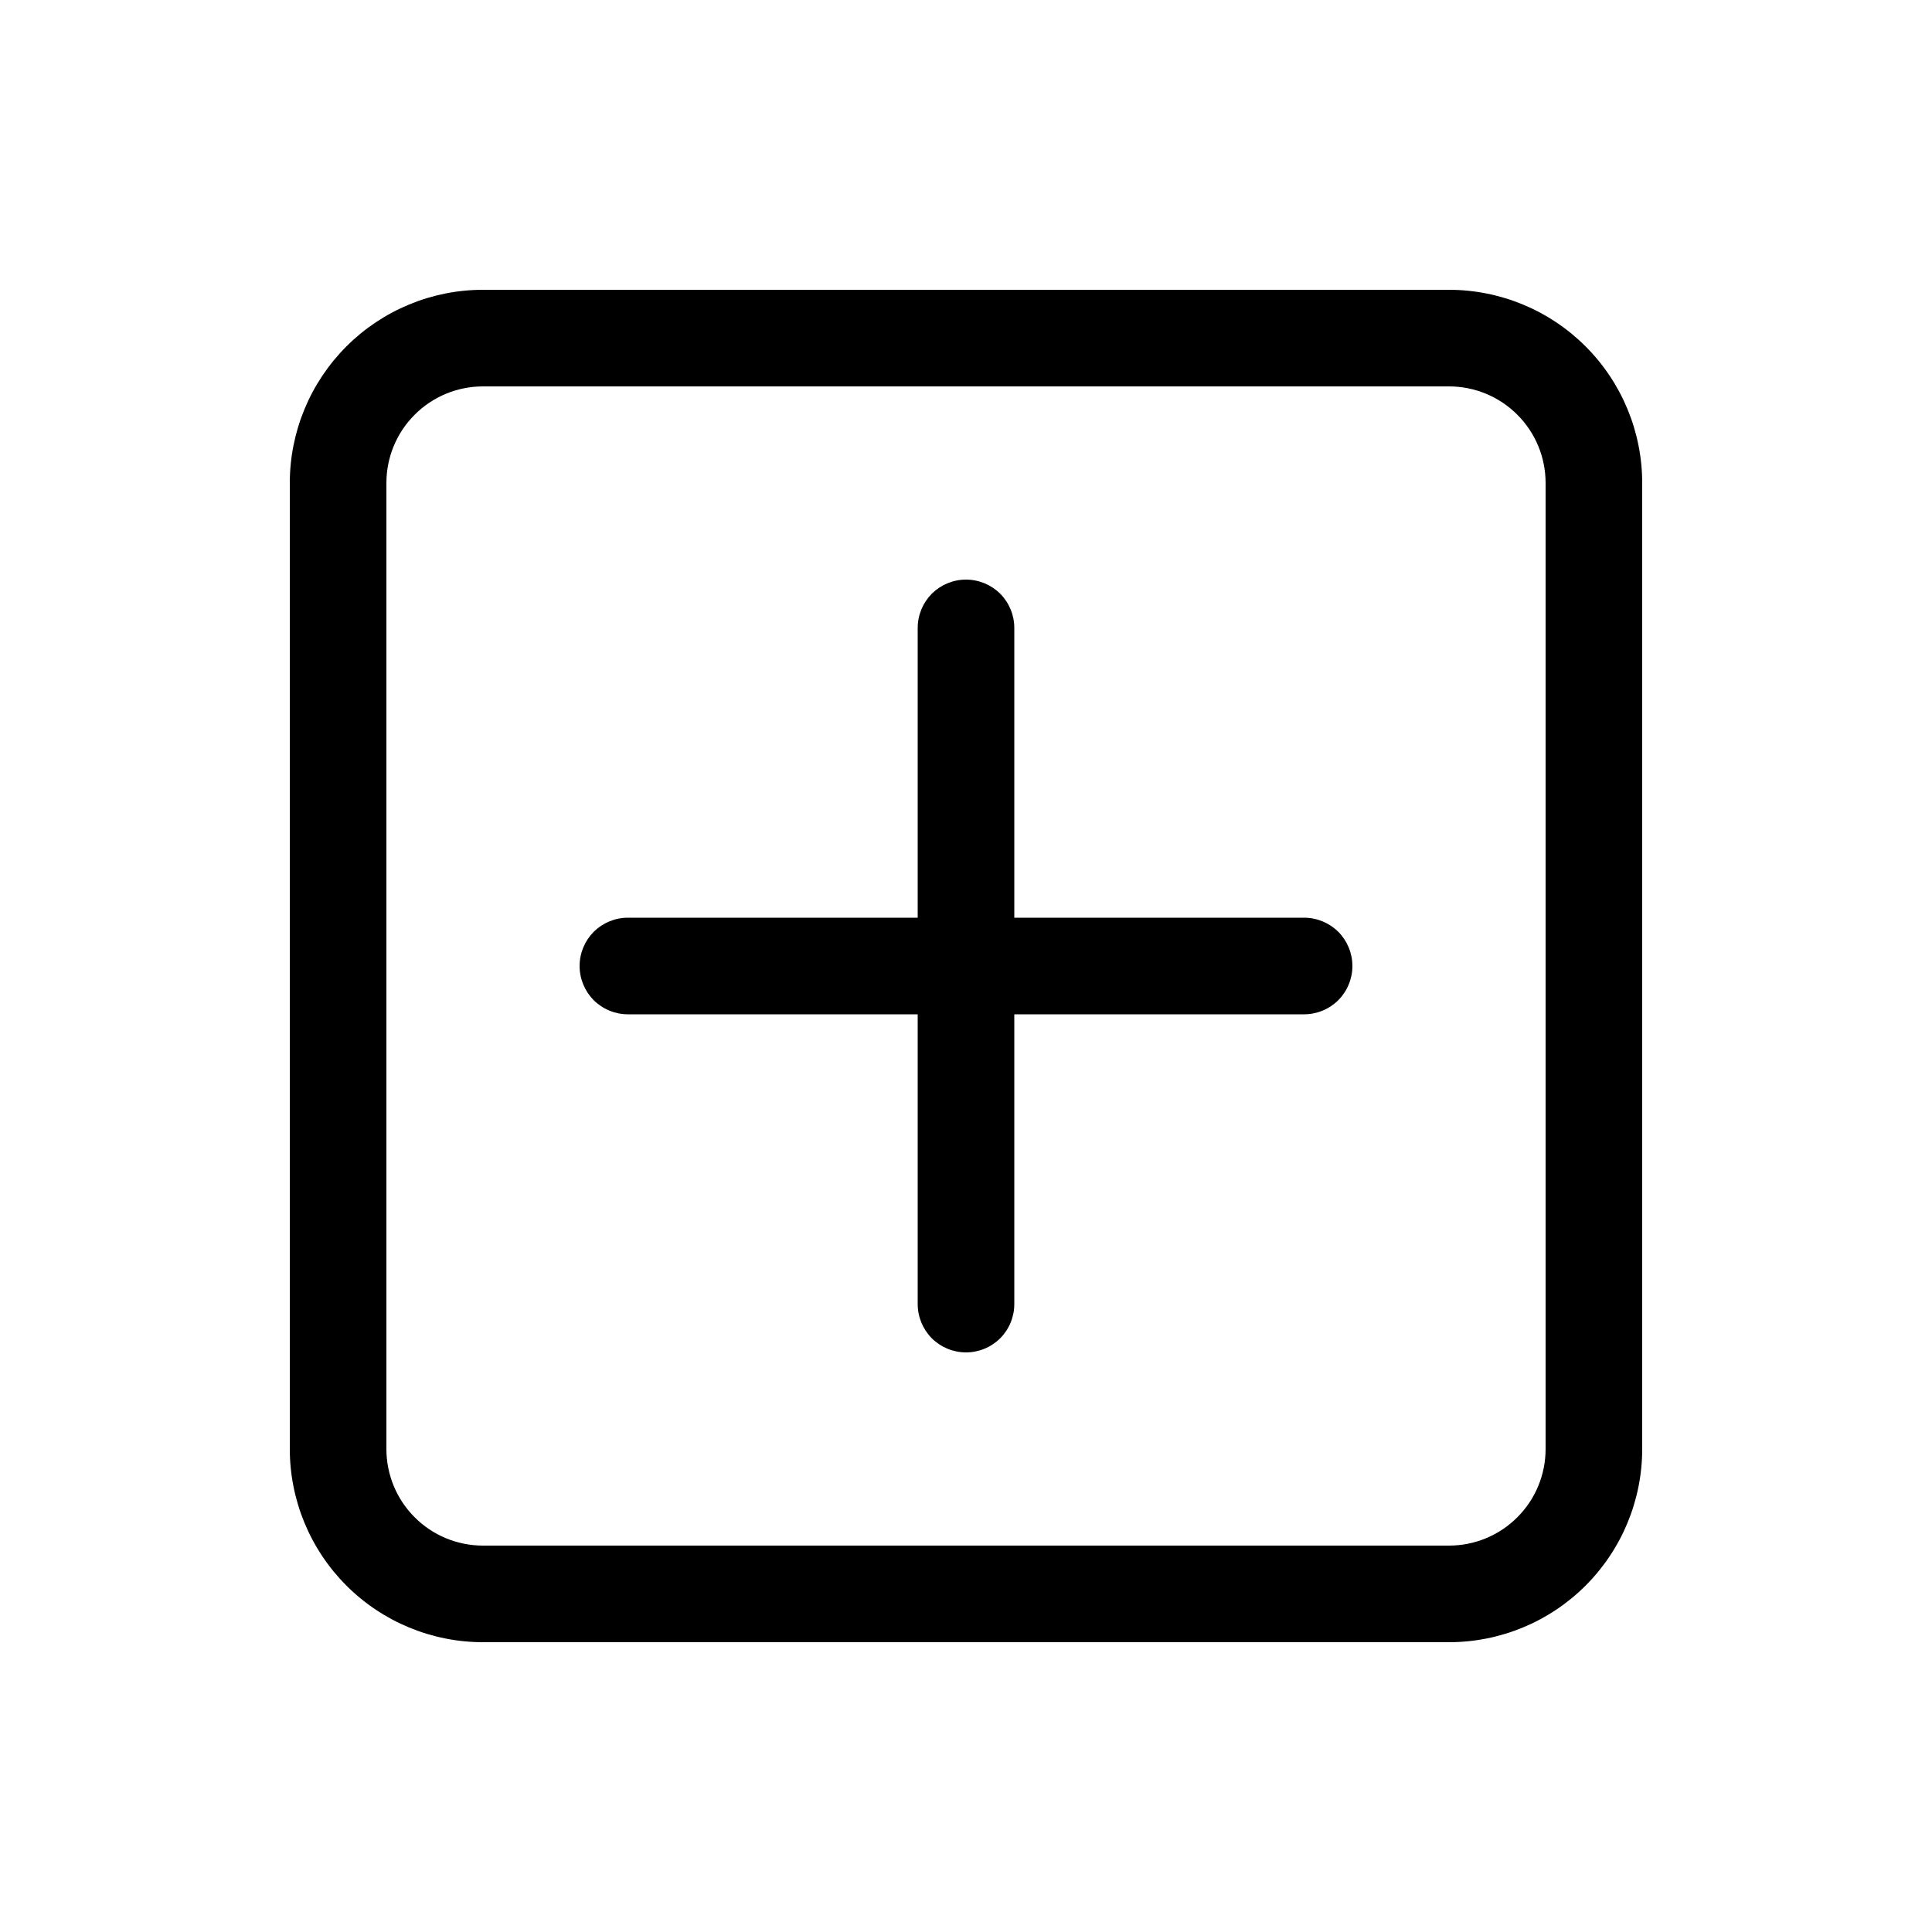
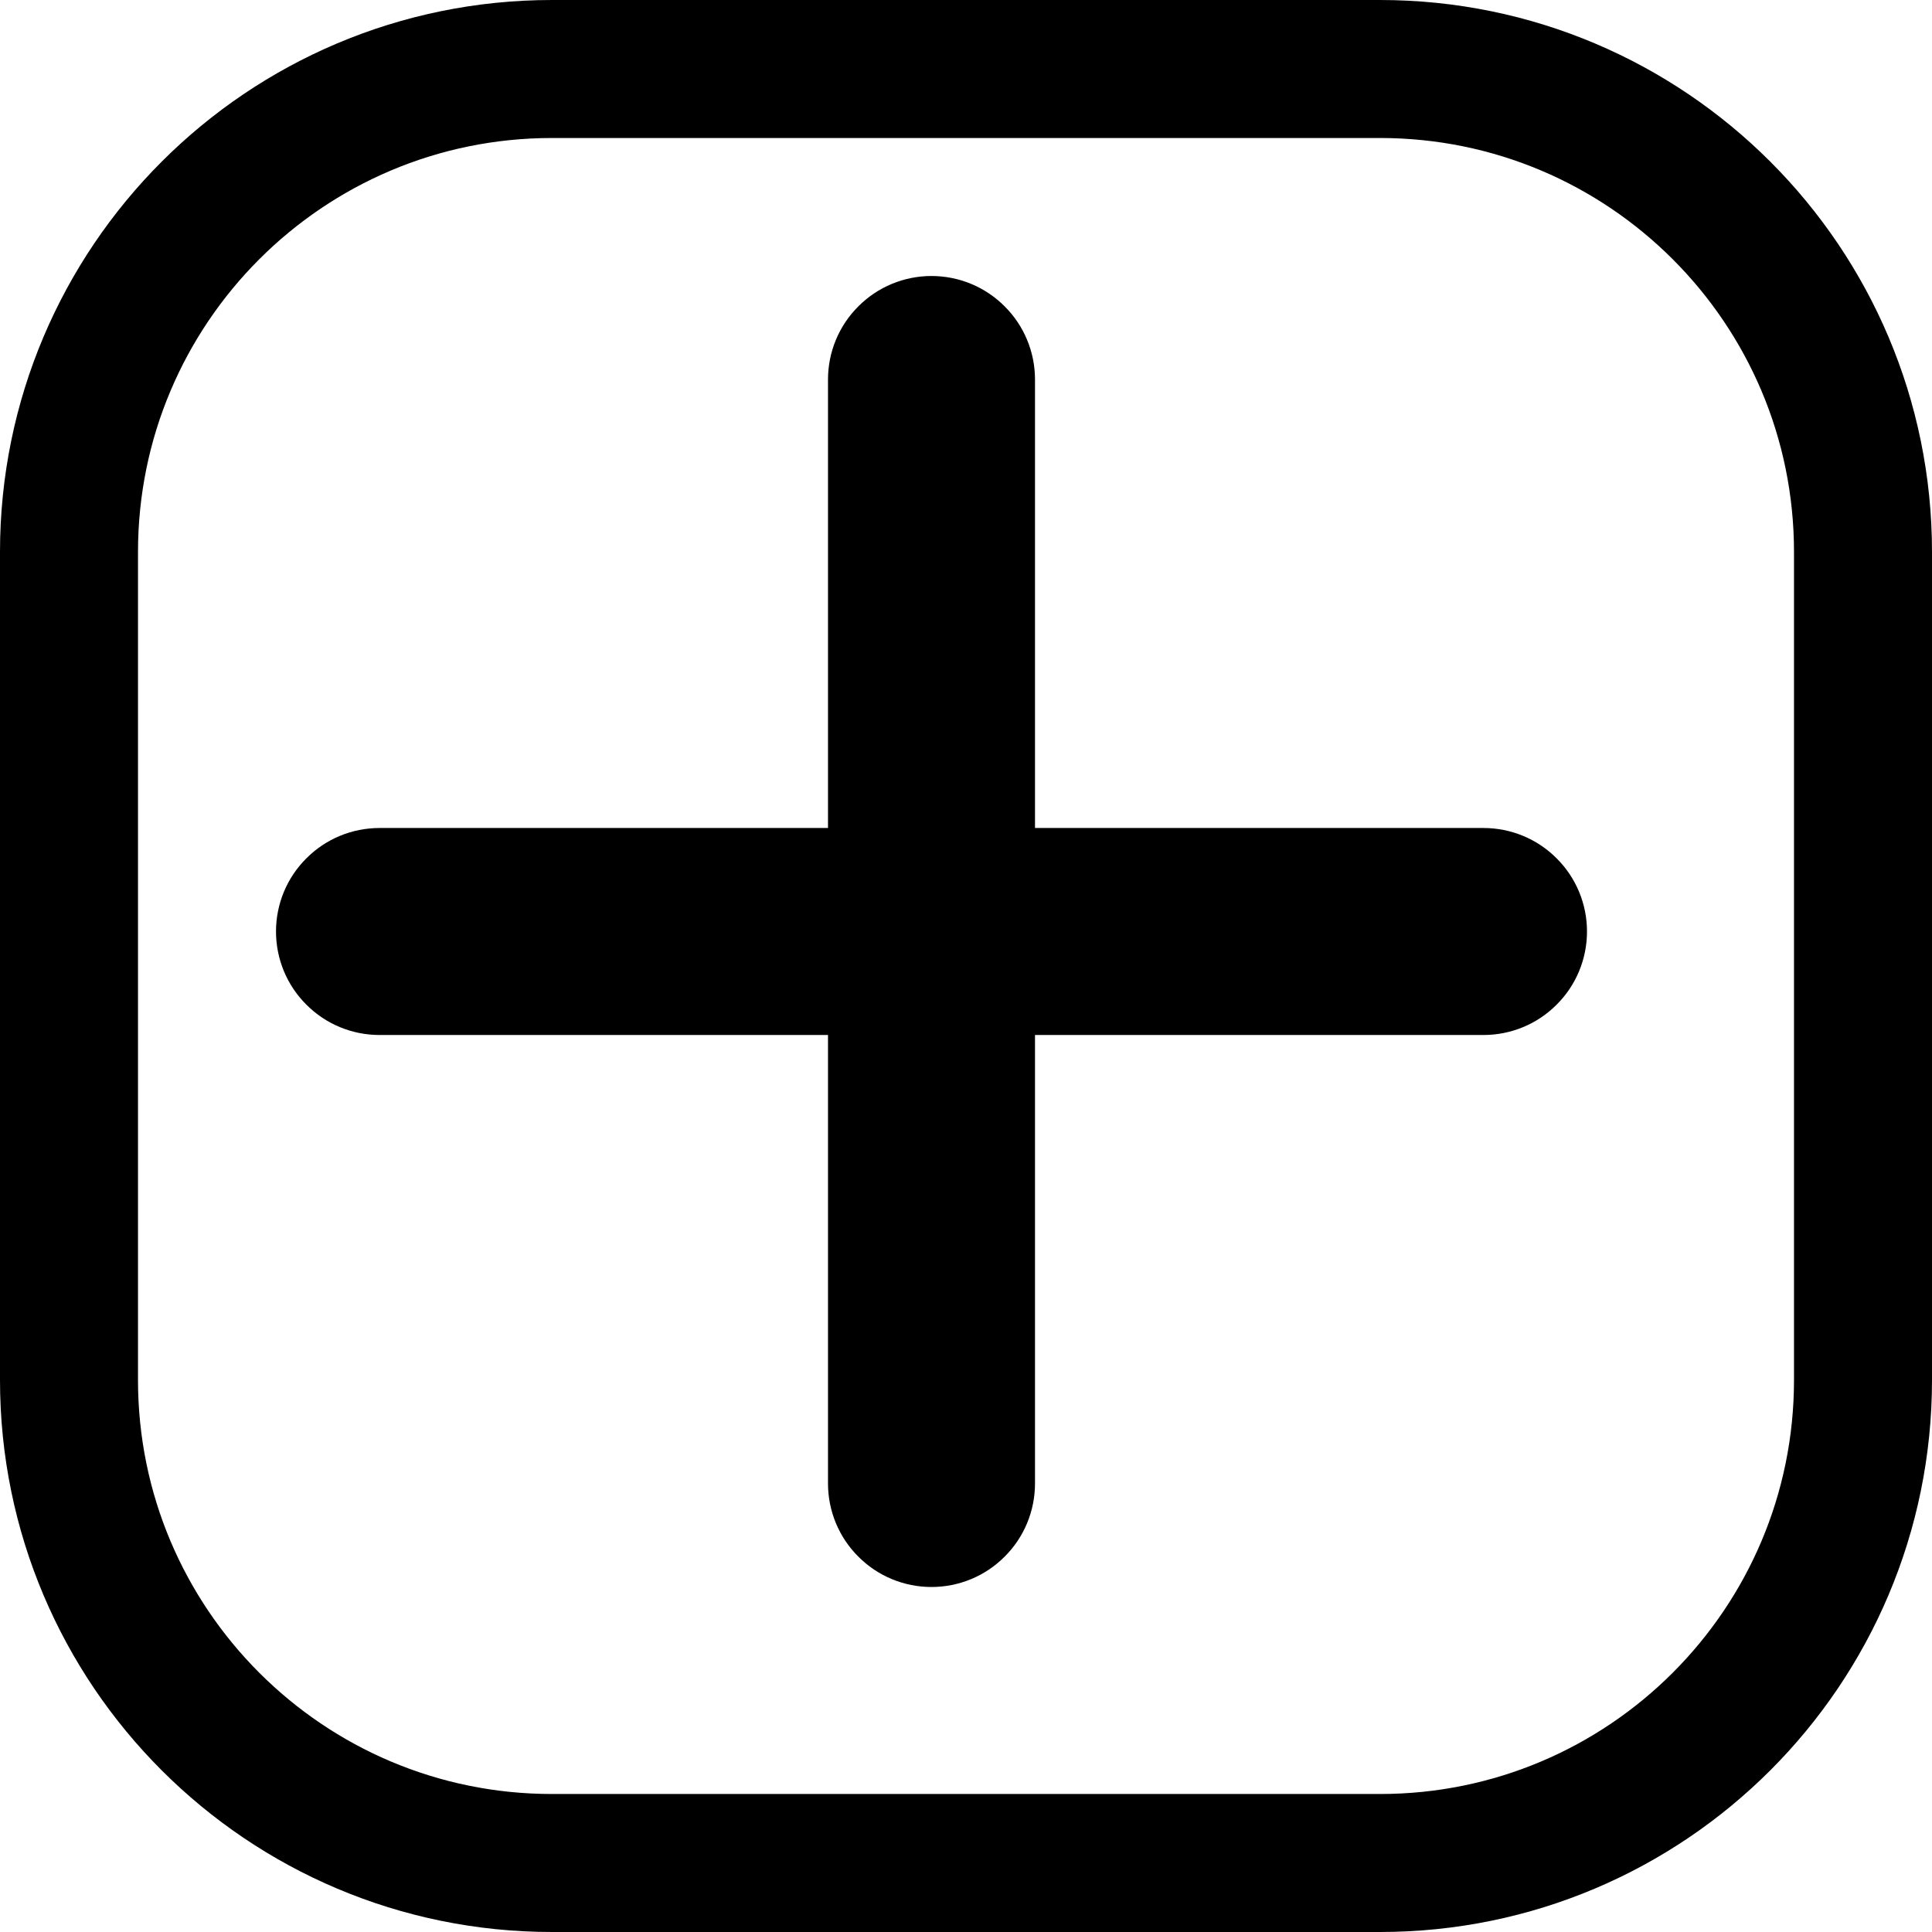
- <svg xmlns="http://www.w3.org/2000/svg" width="20" height="20" viewBox="0 0 20 20" fill="none">
-   <path d="M3 5C3 4.47 3.211 3.961 3.586 3.586C3.961 3.211 4.47 3 5 3H15C15.53 3 16.039 3.211 16.414 3.586C16.789 3.961 17 4.47 17 5V15C17 15.53 16.789 16.039 16.414 16.414C16.039 16.789 15.53 17 15 17H5C4.47 17 3.961 16.789 3.586 16.414C3.211 16.039 3 15.53 3 15V5ZM5 4C4.735 4 4.48 4.105 4.293 4.293C4.105 4.48 4 4.735 4 5V15C4 15.265 4.105 15.52 4.293 15.707C4.48 15.895 4.735 16 5 16H15C15.265 16 15.52 15.895 15.707 15.707C15.895 15.52 16 15.265 16 15V5C16 4.735 15.895 4.48 15.707 4.293C15.52 4.105 15.265 4 15 4H5ZM10 6C10.133 6 10.26 6.053 10.354 6.146C10.447 6.24 10.5 6.367 10.5 6.5V9.5H13.5C13.633 9.5 13.76 9.553 13.854 9.646C13.947 9.74 14 9.867 14 10C14 10.133 13.947 10.26 13.854 10.354C13.76 10.447 13.633 10.5 13.5 10.5H10.5V13.5C10.5 13.633 10.447 13.76 10.354 13.854C10.26 13.947 10.133 14 10 14C9.867 14 9.74 13.947 9.646 13.854C9.553 13.76 9.5 13.633 9.5 13.5V10.5H6.5C6.367 10.5 6.24 10.447 6.146 10.354C6.053 10.26 6 10.133 6 10C6 9.867 6.053 9.74 6.146 9.646C6.24 9.553 6.367 9.5 6.5 9.5H9.5V6.5C9.5 6.367 9.553 6.24 9.646 6.146C9.74 6.053 9.867 6 10 6Z" fill="black" />
+ <svg xmlns="http://www.w3.org/2000/svg" width="14" height="14" viewBox="0 0 14 14" fill="none">
+   <path d="M7.5 2.75C7.5 2.551 7.421 2.36 7.28 2.22C7.14 2.079 6.949 2 6.75 2C6.551 2 6.36 2.079 6.22 2.22C6.079 2.36 6 2.551 6 2.75V6H2.75C2.551 6 2.36 6.079 2.22 6.22C2.079 6.36 2 6.551 2 6.75C2 6.949 2.079 7.14 2.22 7.28C2.36 7.421 2.551 7.5 2.75 7.5H6V10.75C6 10.949 6.079 11.14 6.22 11.28C6.36 11.421 6.551 11.5 6.75 11.5C6.949 11.5 7.14 11.421 7.28 11.28C7.421 11.14 7.5 10.949 7.5 10.75V7.5H10.75C10.949 7.5 11.14 7.421 11.28 7.28C11.421 7.14 11.5 6.949 11.5 6.75C11.5 6.551 11.421 6.36 11.28 6.22C11.14 6.079 10.949 6 10.75 6H7.5V2.75Z" fill="black" />
+   <rect x="0.5" y="0.5" width="13" height="13" rx="3.5" stroke="black" />
</svg>
